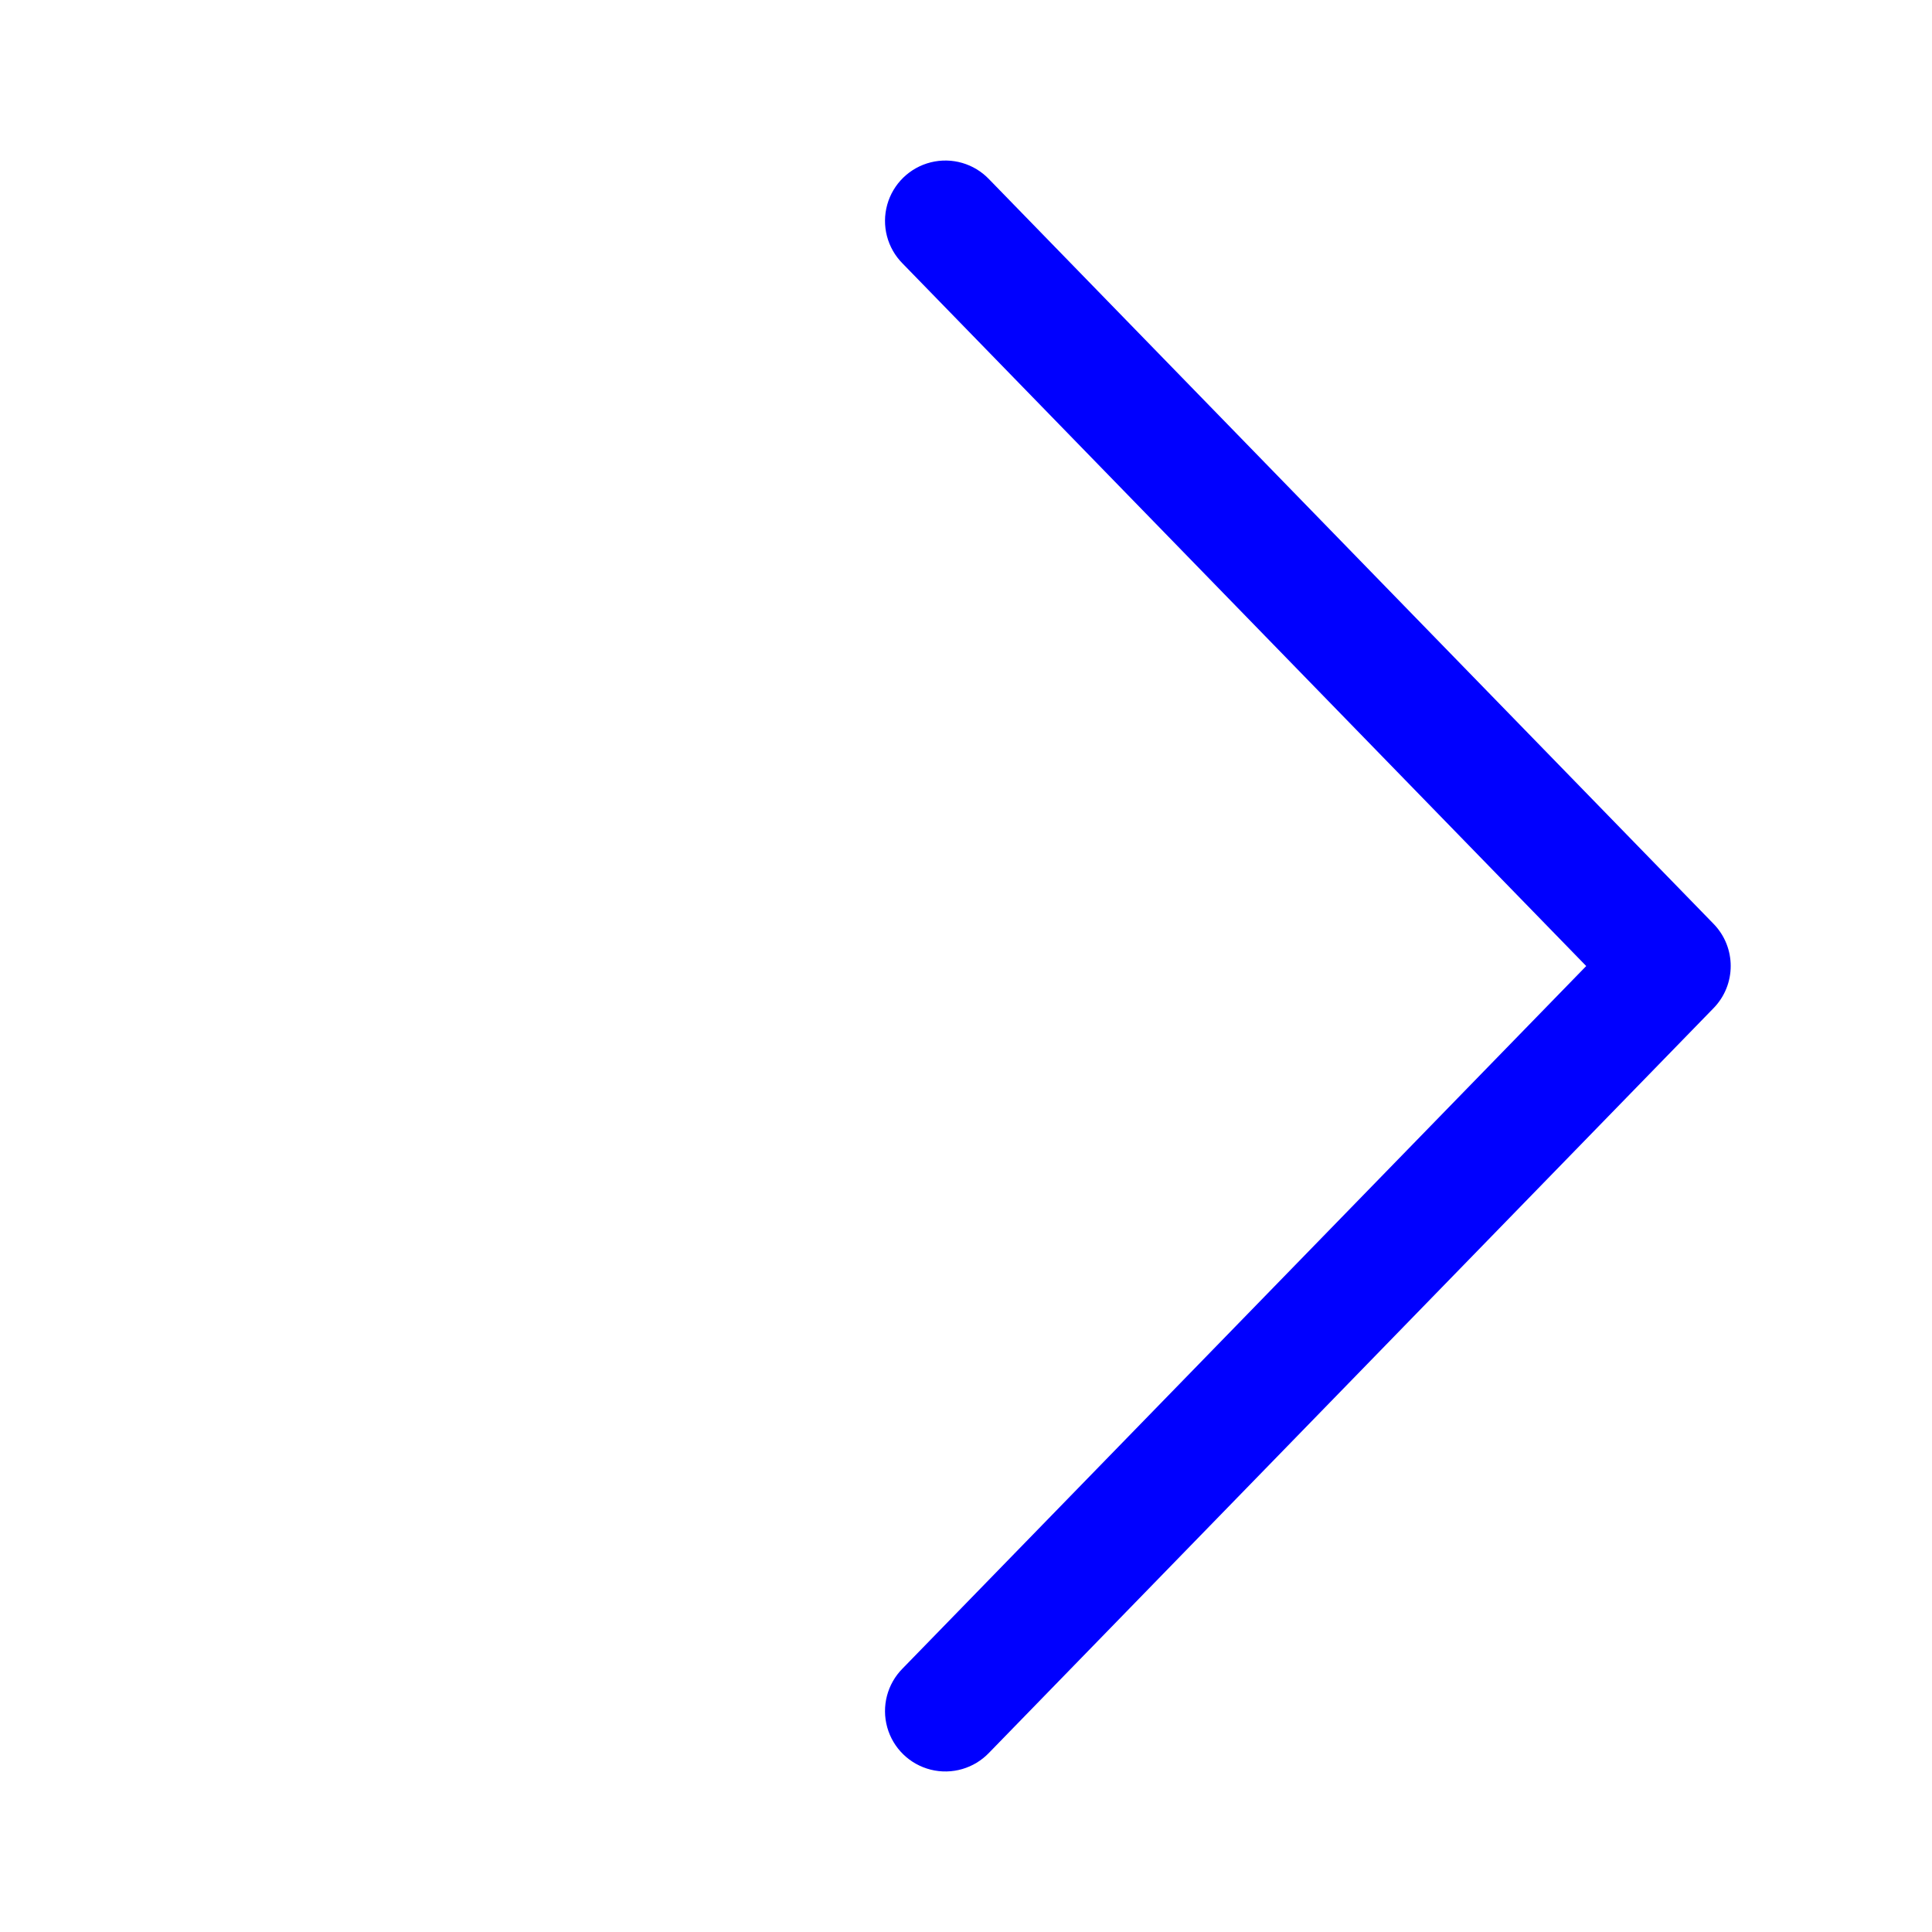
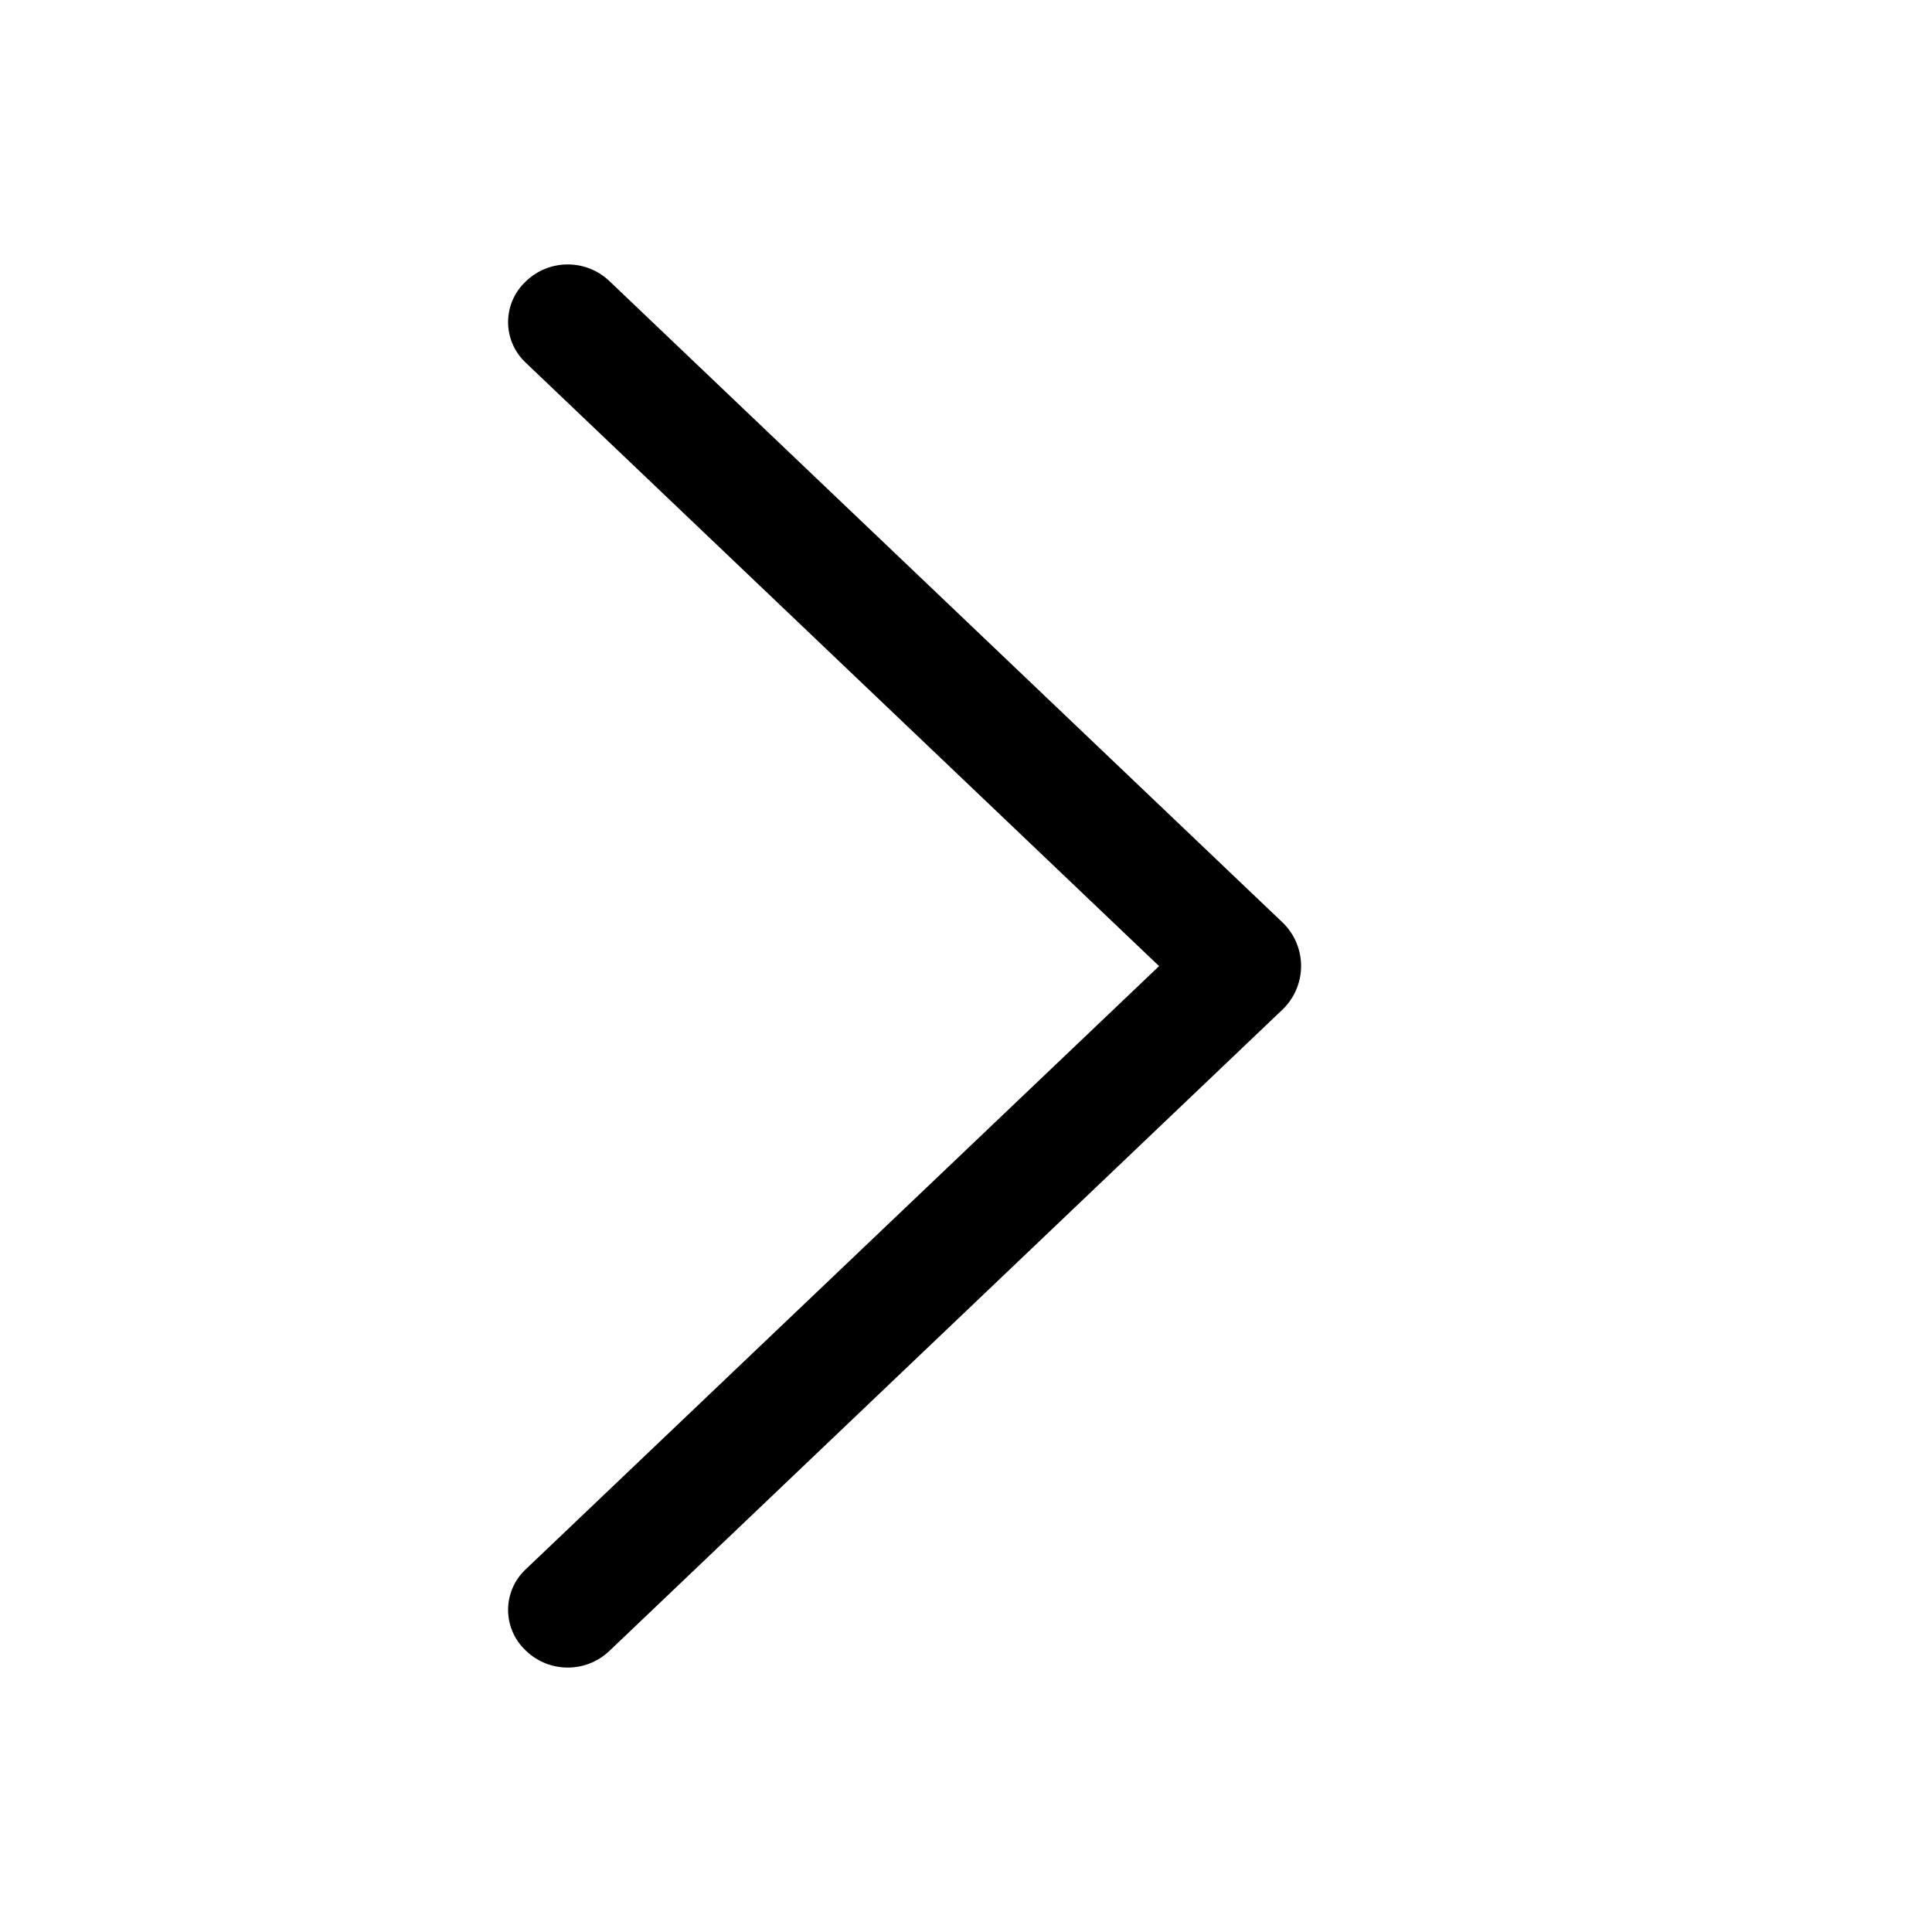
- <svg xmlns="http://www.w3.org/2000/svg" width="20" height="20" viewBox="0 0 24 24">
-   <path fill="blue" d="m19.704 12l-8.492-8.727a.75.75 0 1 1 1.075-1.046l9 9.25a.75.75 0 0 1 0 1.046l-9 9.25a.75.75 0 1 1-1.075-1.046L19.705 12Z" />
+ <svg xmlns="http://www.w3.org/2000/svg" width="16" height="16" viewBox="0 0 1024 1024">
+   <g transform="rotate(90 512 512)">
+     <path fill="currentColor" d="m488.832 344.32l-339.84 356.672a32 32 0 0 0 0 44.16l.384.384a29.44 29.44 0 0 0 42.688 0l320-335.872l319.872 335.872a29.44 29.44 0 0 0 42.688 0l.384-.384a32 32 0 0 0 0-44.16L535.168 344.32a32 32 0 0 0-46.336 0z" />
+   </g>
</svg>
